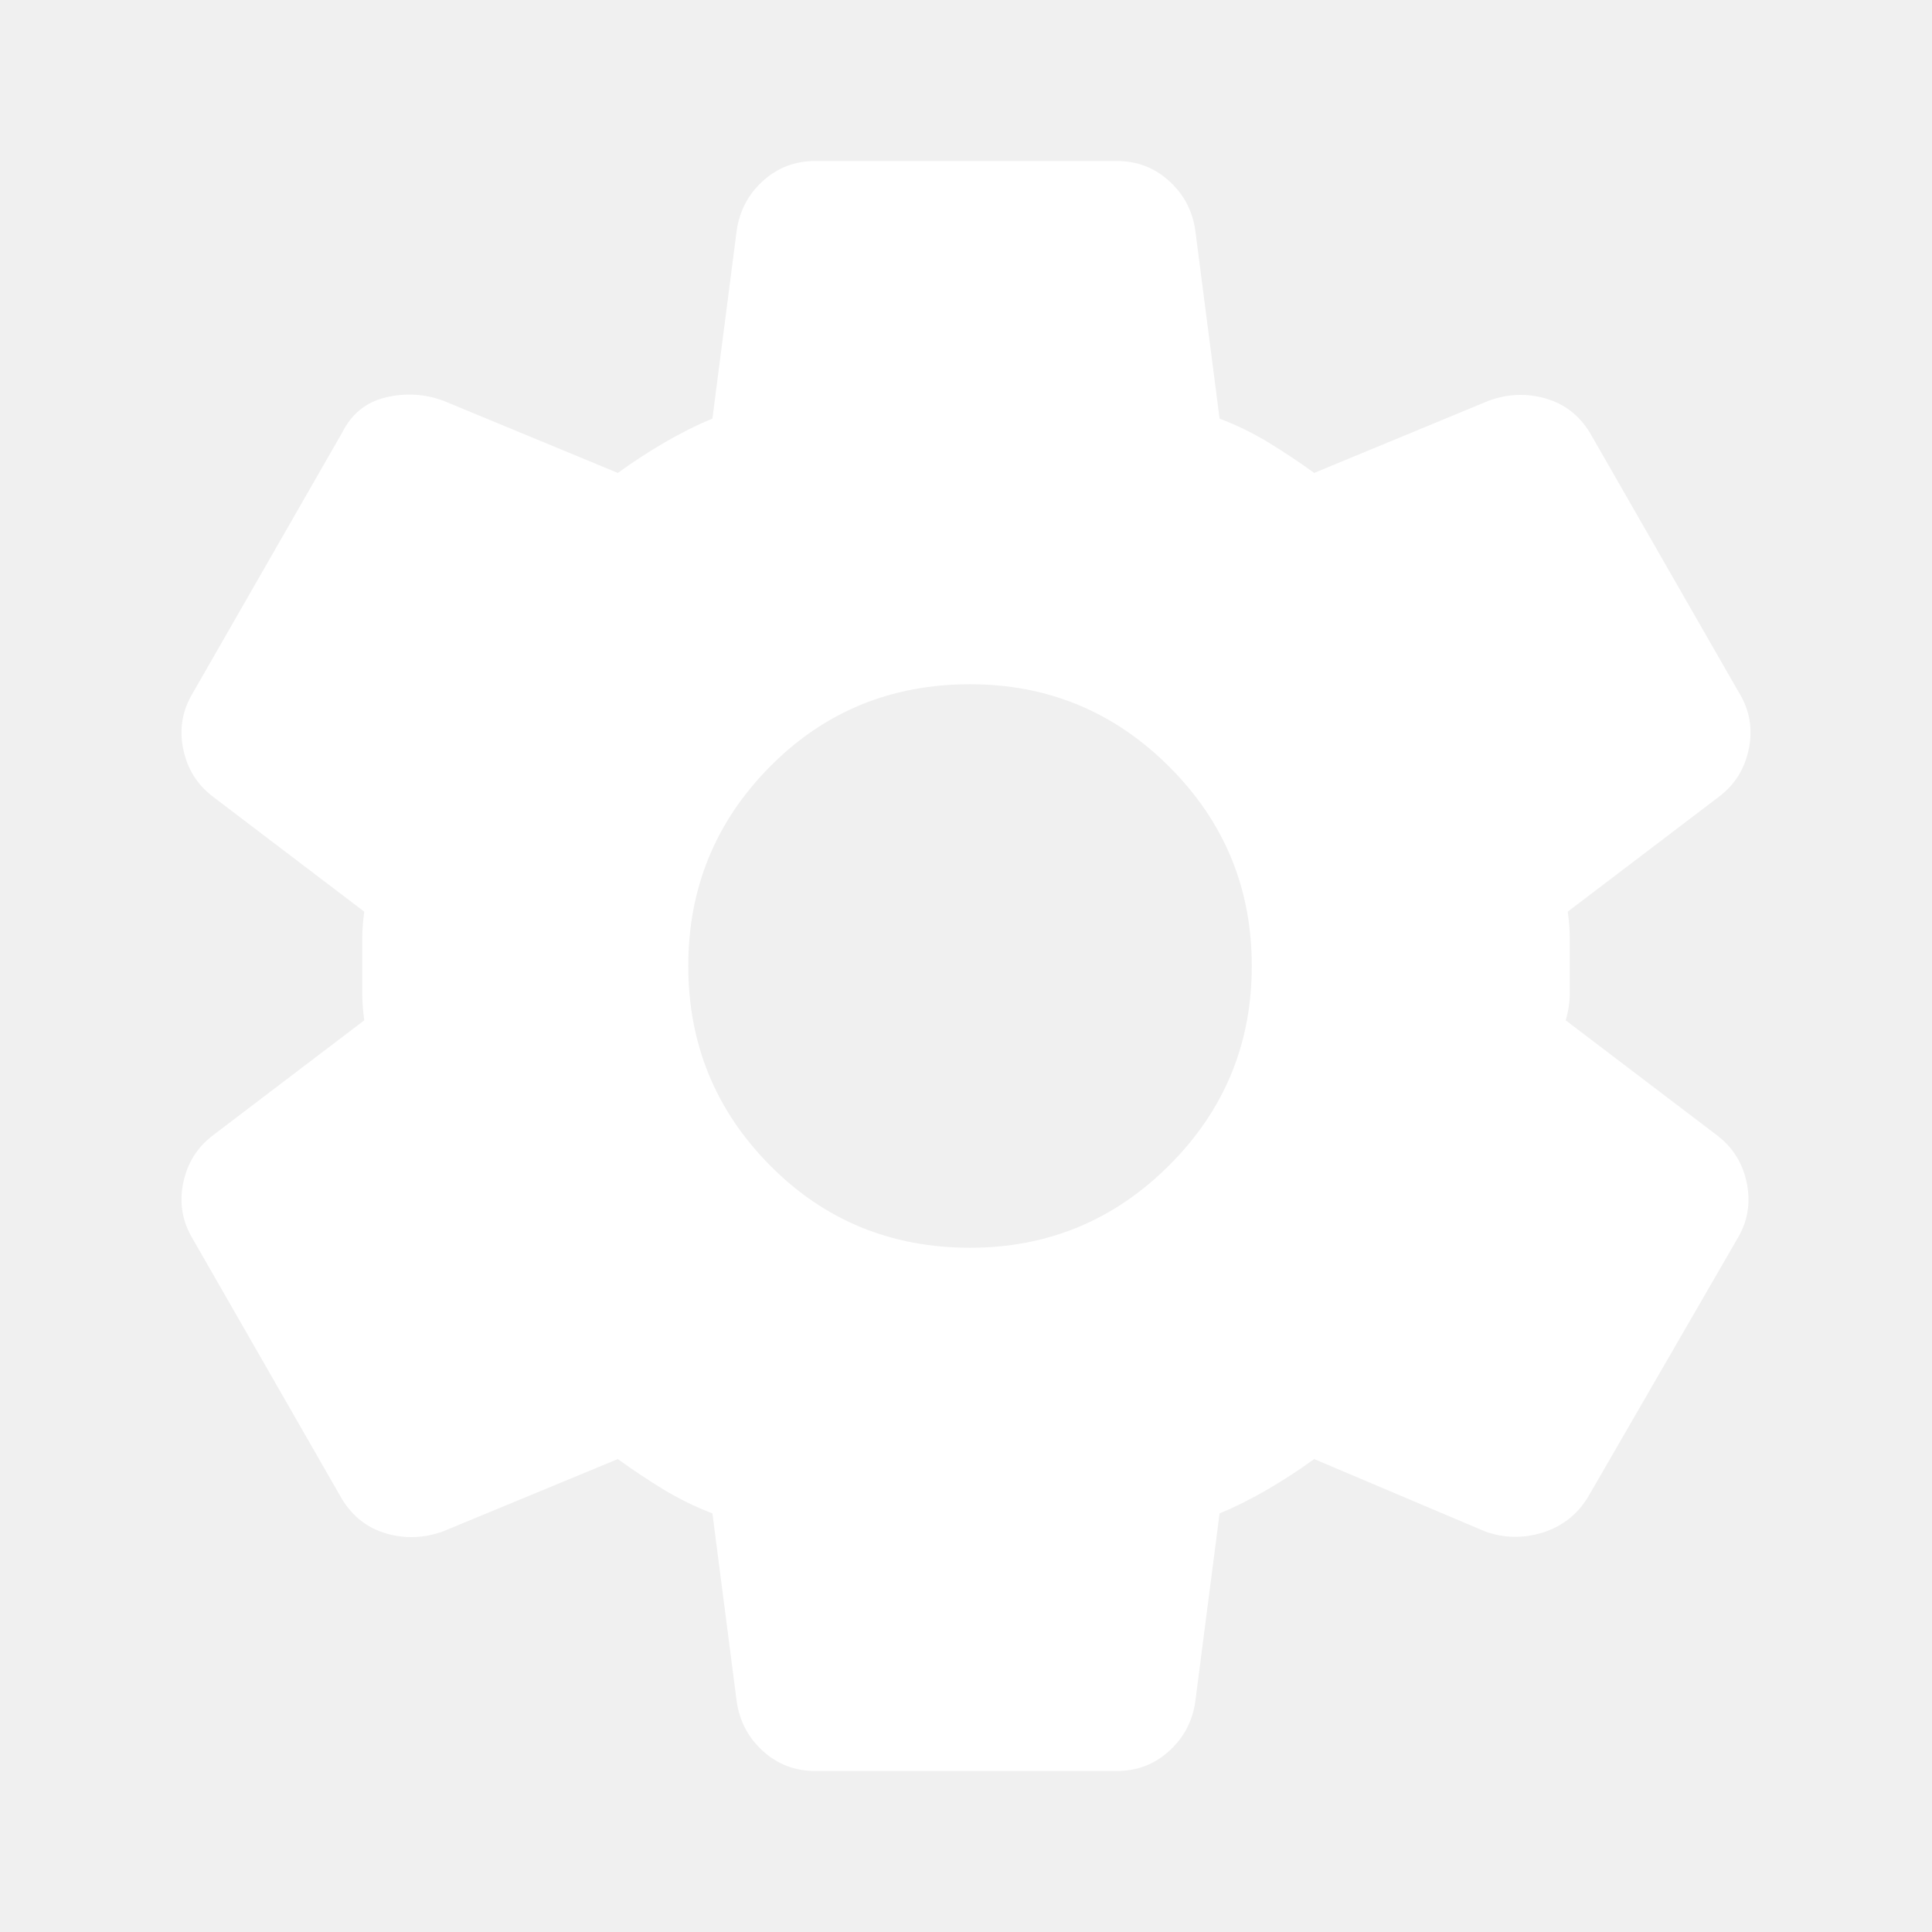
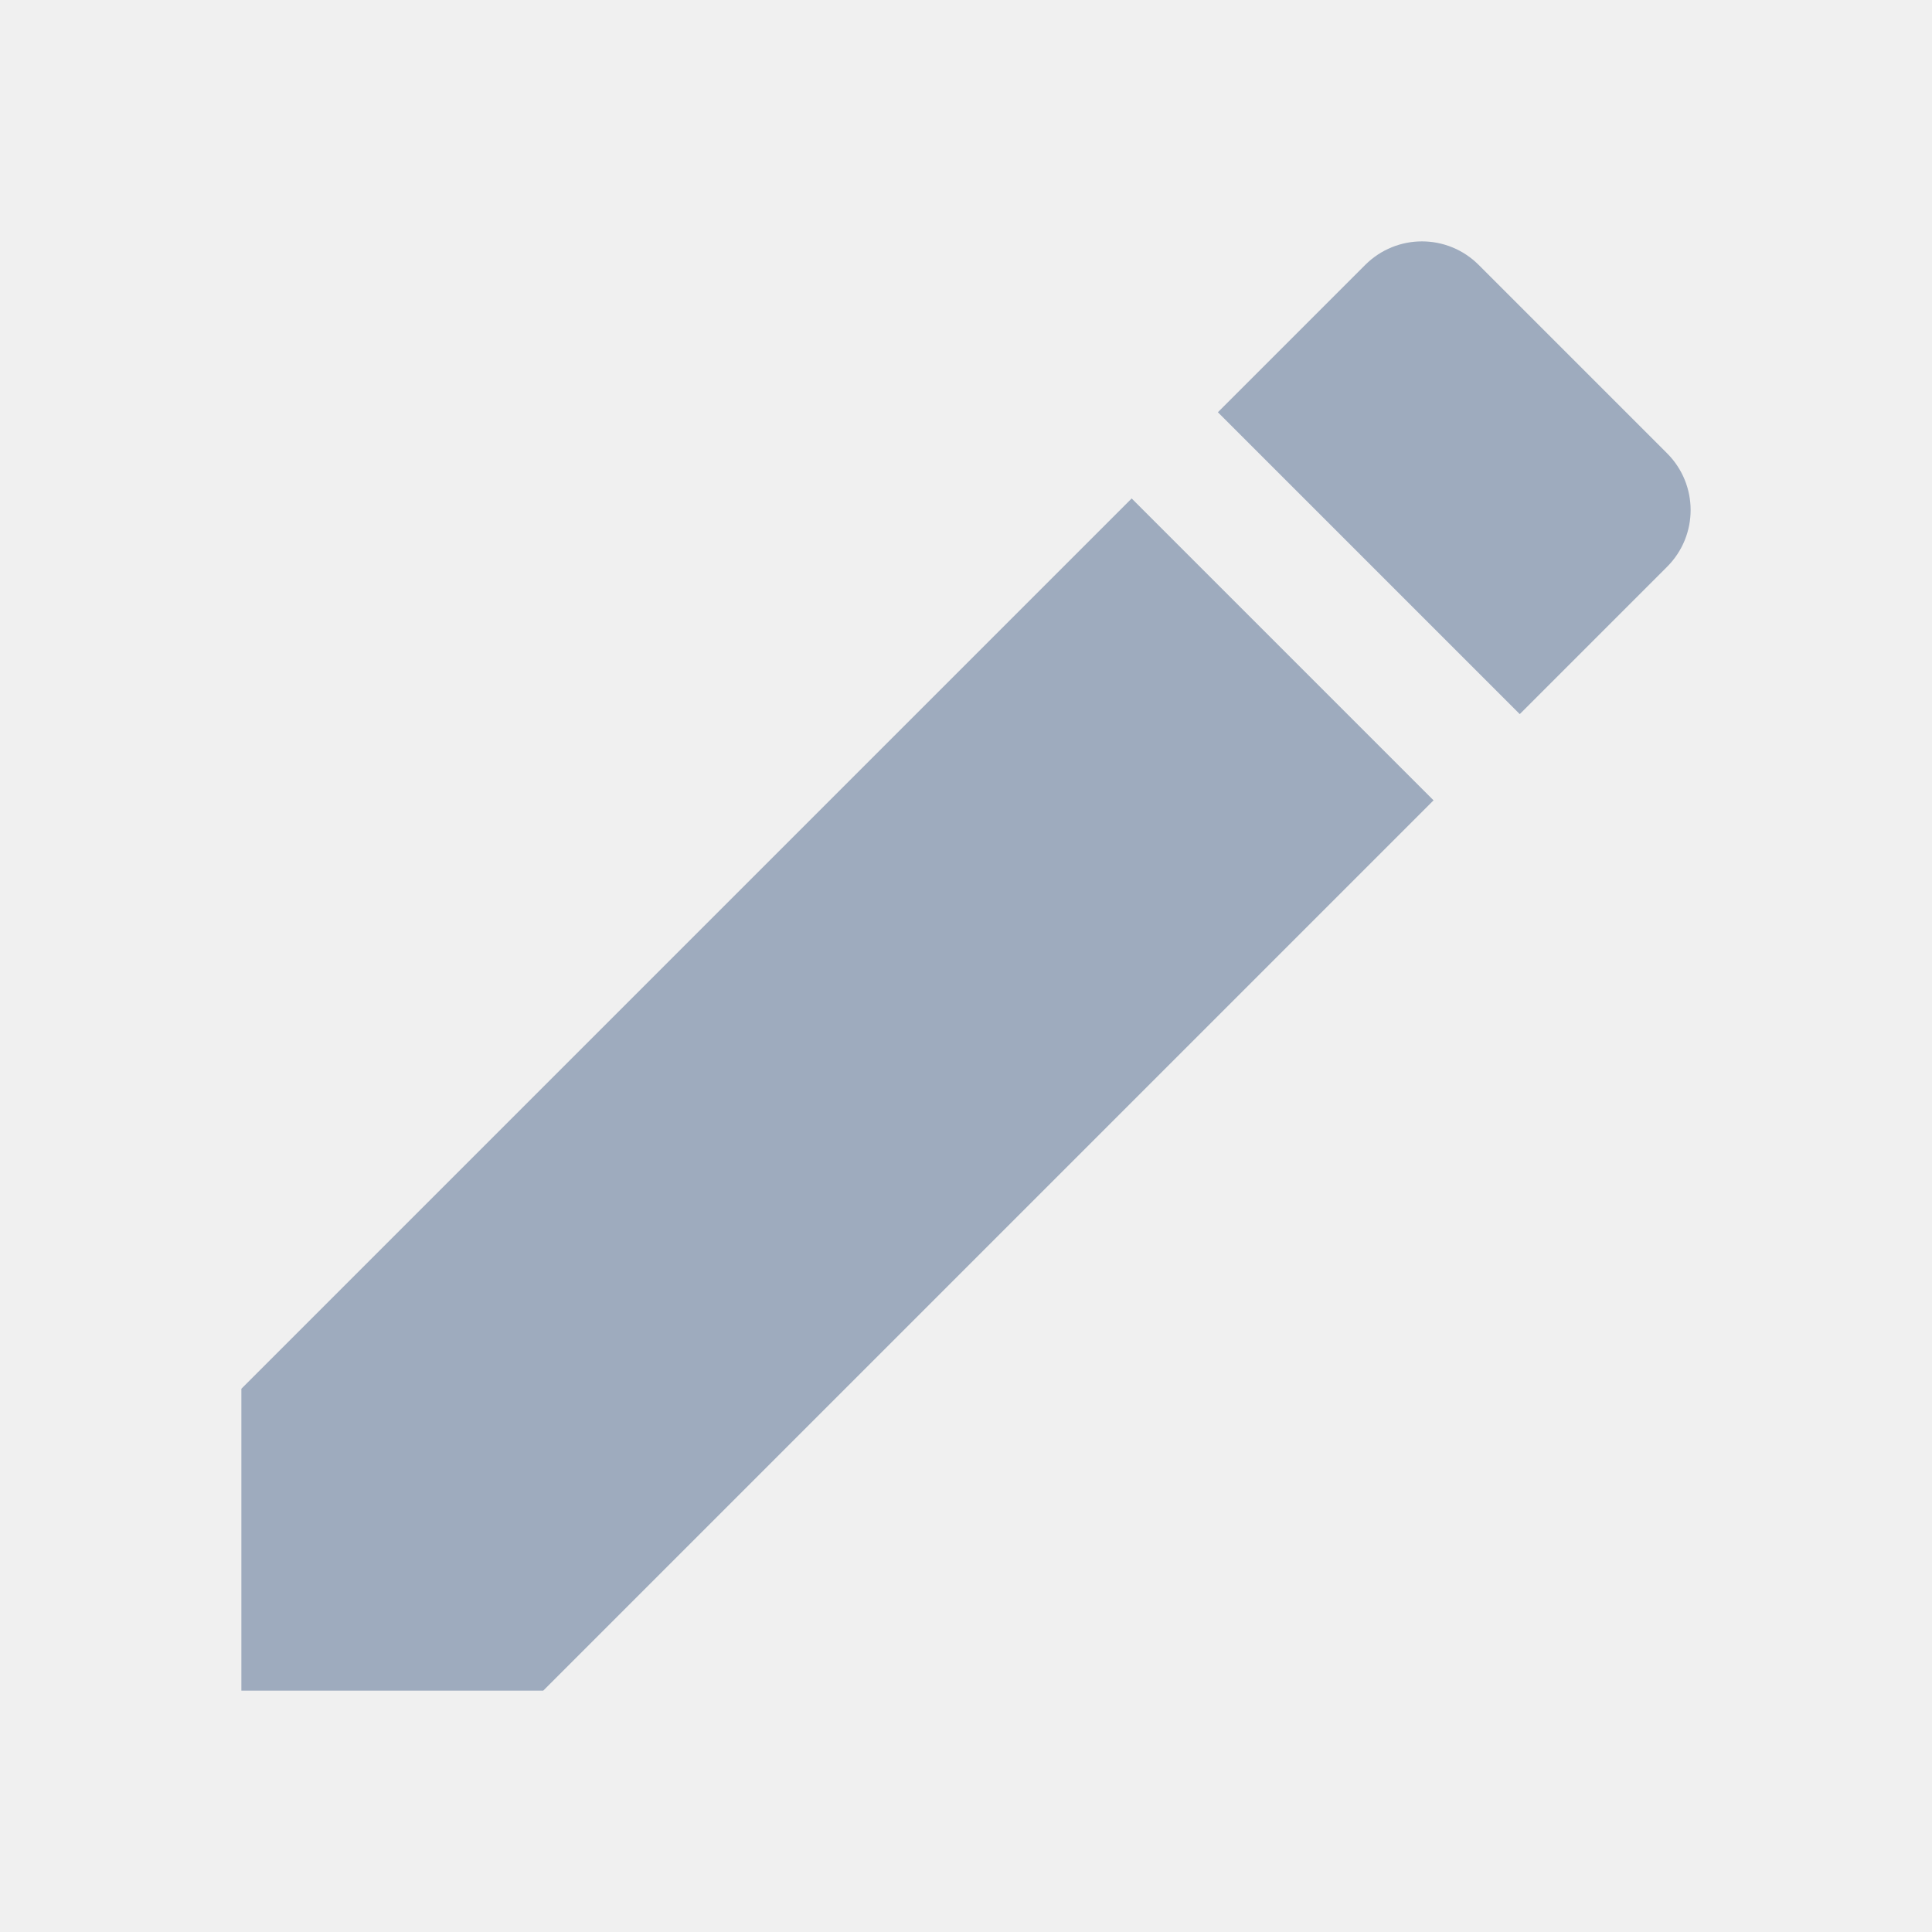
- <svg xmlns="http://www.w3.org/2000/svg" width="24" height="24" viewBox="0 0 24 24" fill="none">
-   <g id="settings_FILL1_wght400_GRAD0_opsz24 1">
-     <path id="Vector" d="M13.875 22H10.125C9.875 22 9.659 21.917 9.475 21.75C9.292 21.583 9.184 21.375 9.15 21.125L8.85 18.8C8.634 18.717 8.43 18.617 8.238 18.5C8.046 18.383 7.859 18.258 7.675 18.125L5.5 19.025C5.267 19.108 5.034 19.117 4.8 19.05C4.567 18.983 4.384 18.842 4.25 18.625L2.4 15.4C2.267 15.183 2.225 14.95 2.275 14.7C2.325 14.45 2.45 14.25 2.65 14.1L4.525 12.675C4.509 12.558 4.5 12.446 4.5 12.338V11.662C4.5 11.554 4.509 11.442 4.525 11.325L2.65 9.9C2.45 9.75 2.325 9.55 2.275 9.3C2.225 9.05 2.267 8.817 2.4 8.6L4.25 5.375C4.367 5.142 4.546 4.996 4.788 4.938C5.029 4.879 5.267 4.892 5.5 4.975L7.675 5.875C7.859 5.742 8.05 5.617 8.25 5.5C8.45 5.383 8.65 5.283 8.85 5.2L9.15 2.875C9.184 2.625 9.292 2.417 9.475 2.25C9.659 2.083 9.875 2 10.125 2H13.875C14.125 2 14.342 2.083 14.525 2.25C14.709 2.417 14.817 2.625 14.85 2.875L15.15 5.2C15.367 5.283 15.571 5.383 15.763 5.5C15.954 5.617 16.142 5.742 16.325 5.875L18.5 4.975C18.734 4.892 18.967 4.883 19.2 4.95C19.434 5.017 19.617 5.158 19.75 5.375L21.6 8.6C21.734 8.817 21.775 9.05 21.725 9.3C21.675 9.55 21.55 9.75 21.35 9.9L19.475 11.325C19.492 11.442 19.5 11.554 19.5 11.662V12.338C19.5 12.446 19.484 12.558 19.45 12.675L21.325 14.1C21.525 14.25 21.65 14.45 21.7 14.7C21.75 14.95 21.709 15.183 21.575 15.4L19.725 18.6C19.592 18.817 19.404 18.962 19.163 19.038C18.921 19.113 18.684 19.108 18.45 19.025L16.325 18.125C16.142 18.258 15.95 18.383 15.75 18.5C15.55 18.617 15.35 18.717 15.15 18.8L14.85 21.125C14.817 21.375 14.709 21.583 14.525 21.75C14.342 21.917 14.125 22 13.875 22ZM12.05 15.5C13.017 15.5 13.842 15.158 14.525 14.475C15.209 13.792 15.55 12.967 15.55 12C15.55 11.033 15.209 10.208 14.525 9.525C13.842 8.842 13.017 8.5 12.05 8.5C11.067 8.5 10.238 8.842 9.563 9.525C8.888 10.208 8.55 11.033 8.55 12C8.55 12.967 8.888 13.792 9.563 14.475C10.238 15.158 11.067 15.5 12.05 15.5Z" fill="white" />
+ <svg xmlns="http://www.w3.org/2000/svg" width="16" height="16" viewBox="0 0 16 16" fill="none">
+   <g id="create">
+     <path id="Vector" d="M1.999 11.501V14.001H4.499L11.872 6.628L9.372 4.128L1.999 11.501ZM13.806 4.694C14.066 4.434 14.066 4.014 13.806 3.754L12.246 2.194C11.986 1.934 11.566 1.934 11.306 2.194L10.086 3.414L12.586 5.914L13.806 4.694Z" fill="#9EABBE" />
  </g>
</svg>
